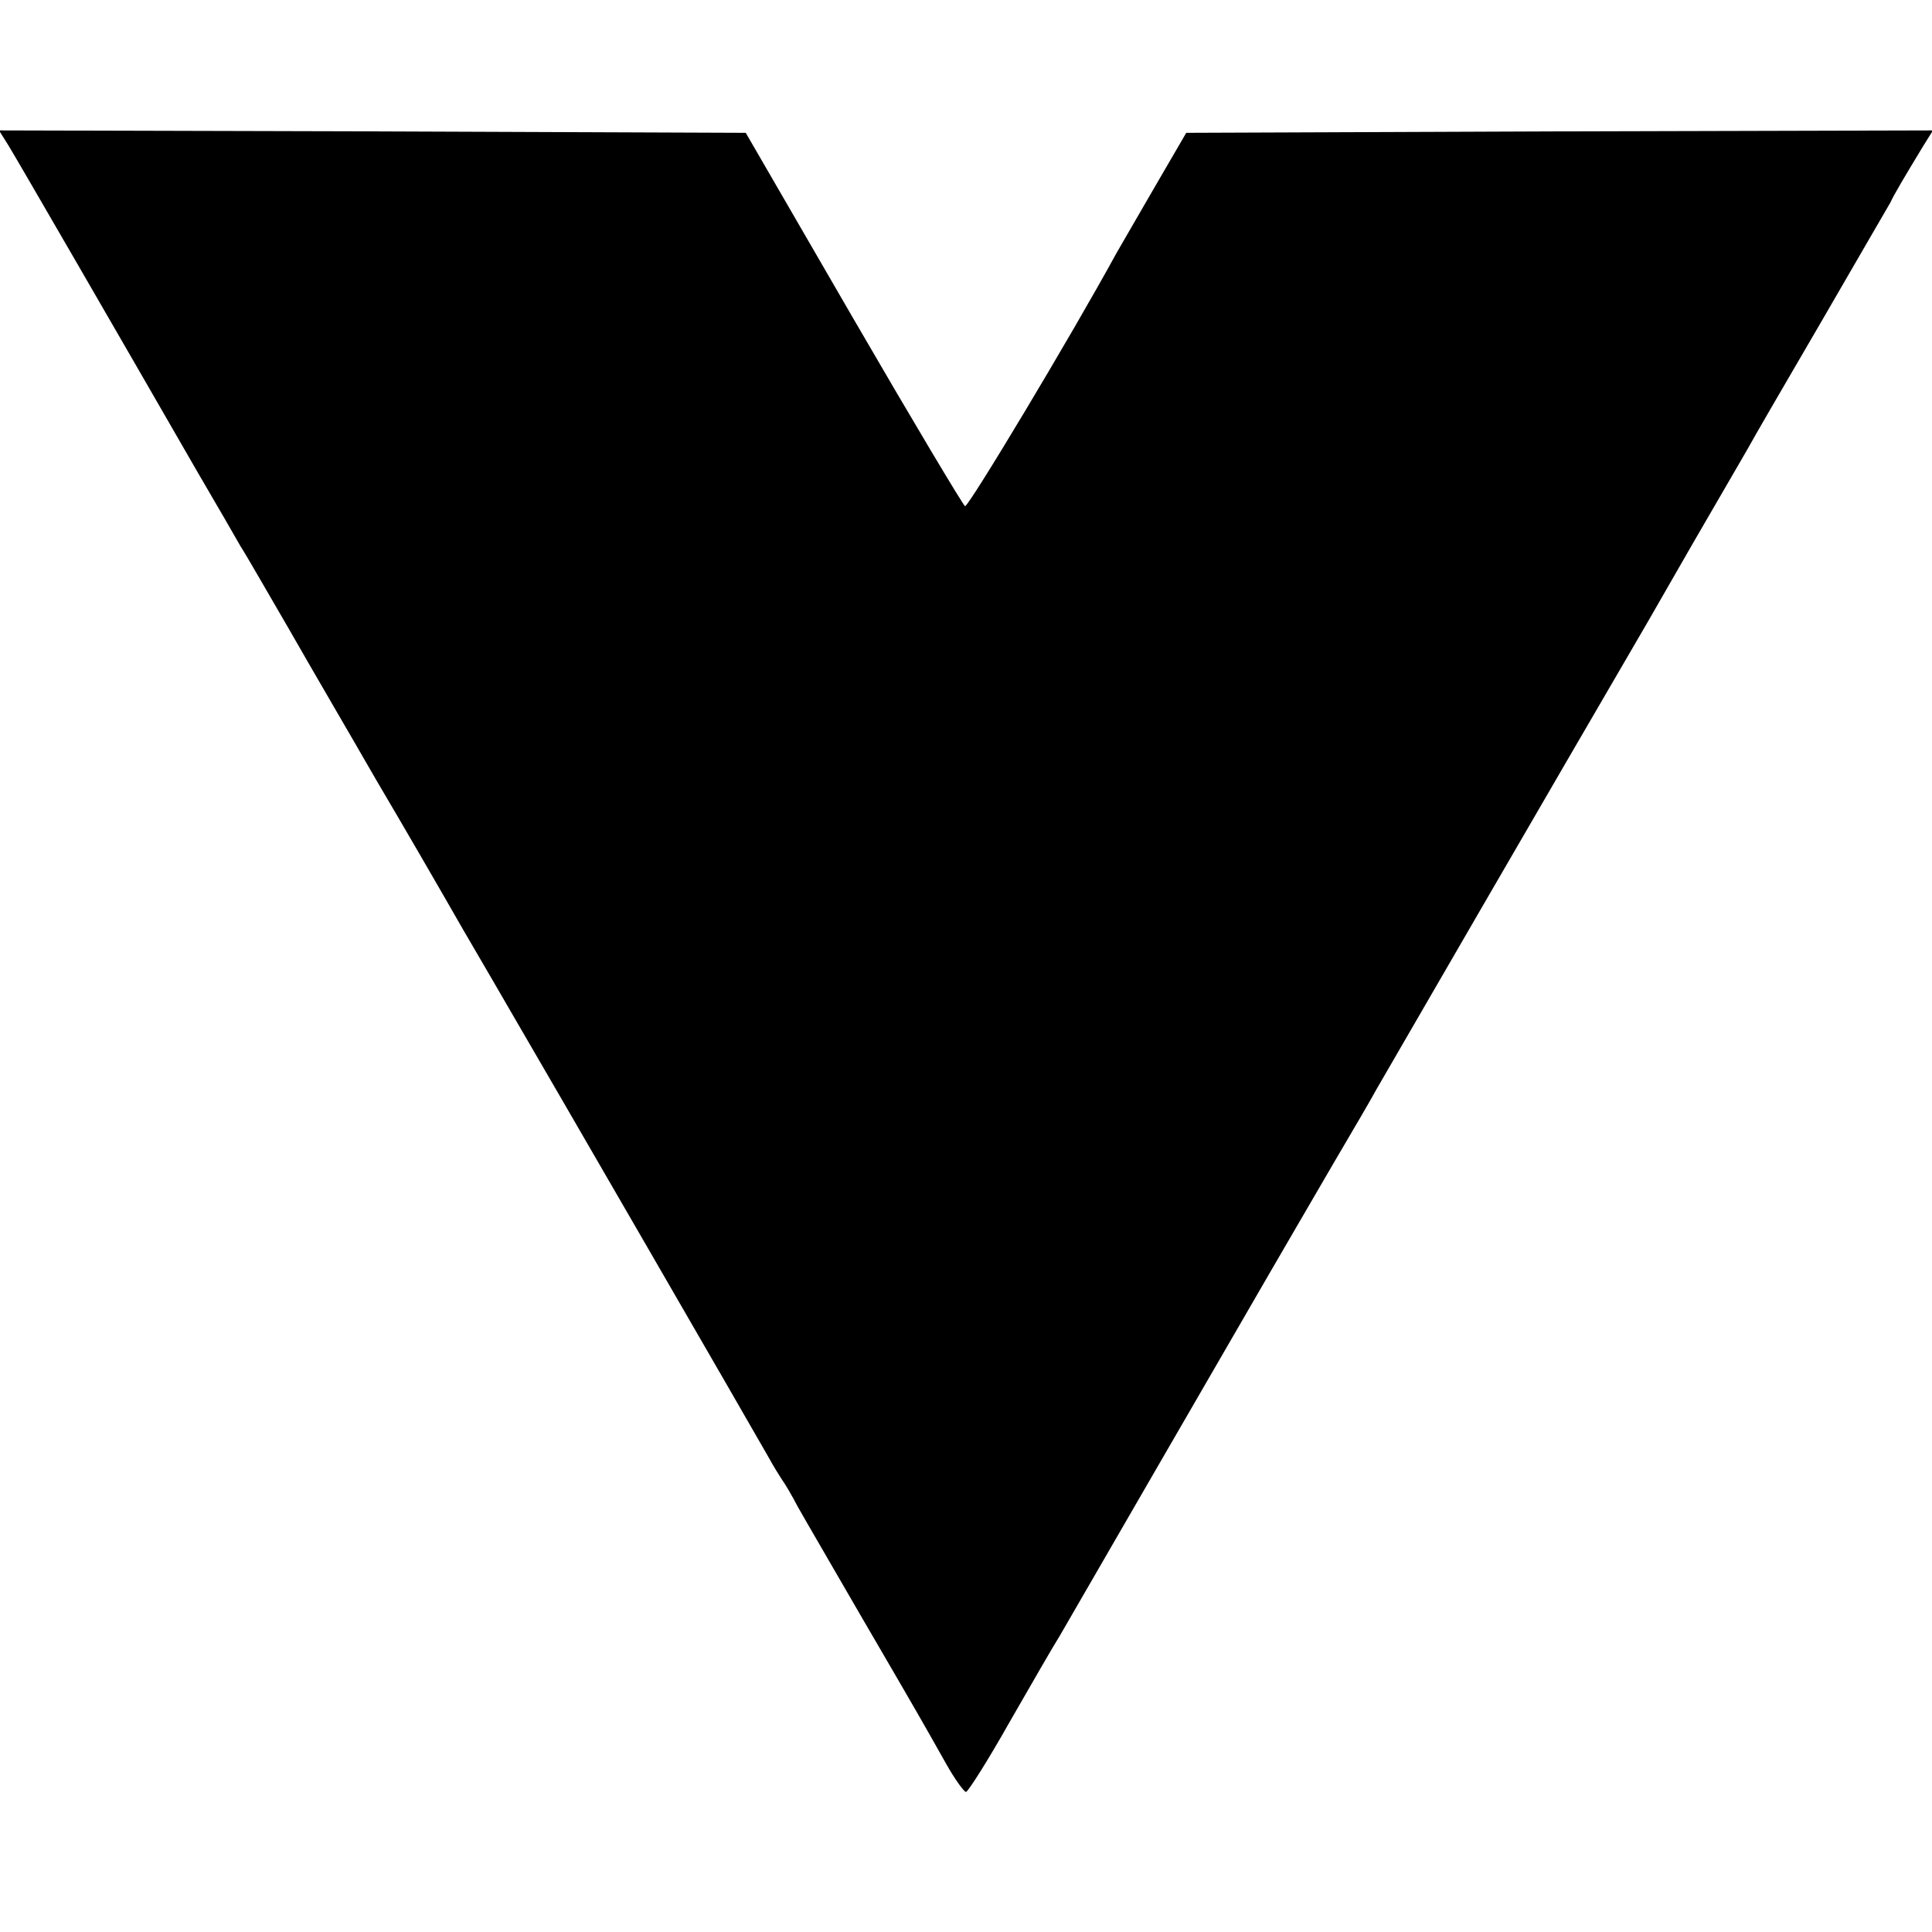
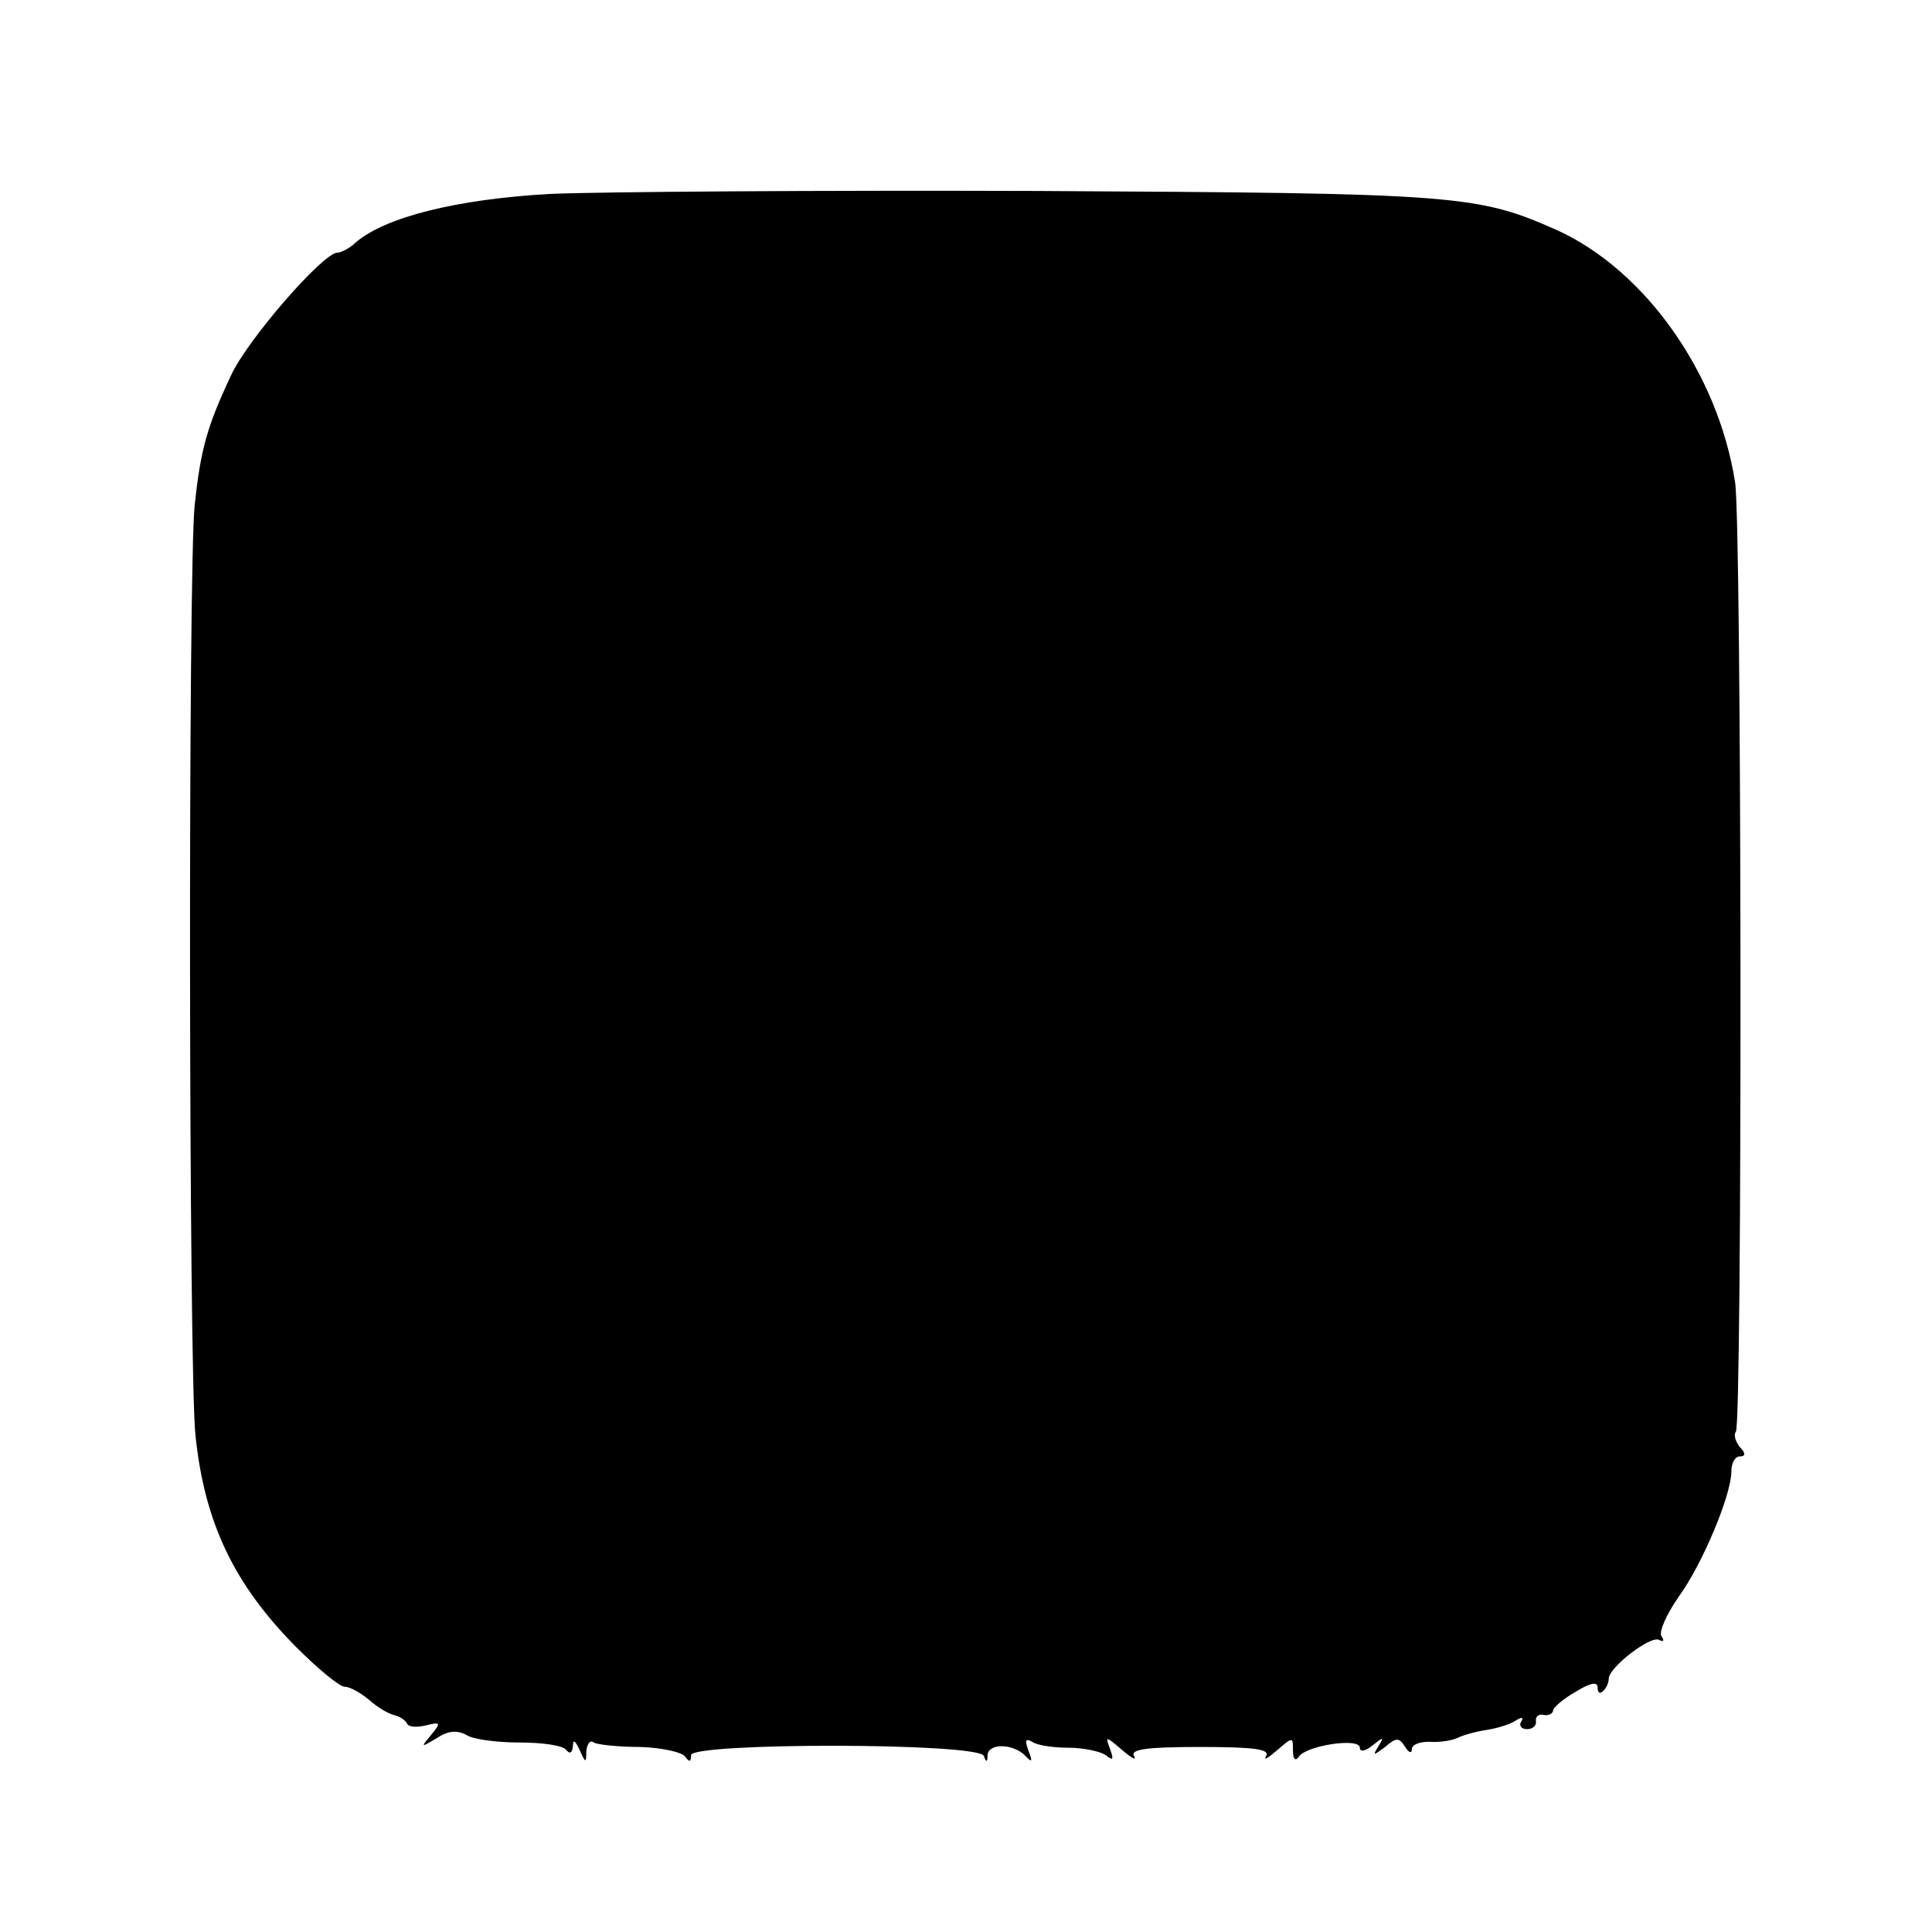
- <svg xmlns="http://www.w3.org/2000/svg" version="1.0" width="400pt" height="400pt" viewBox="0 0 400 400" preserveAspectRatio="xMidYMid meet">
-   <g transform="translate(0,400) scale(0.1,-0.1)" fill="#000000" stroke="none">
-     <path d="M18 3698 c19 -31 229 -394 389 -672 41 -70 82 -141 91 -157 10 -15 54 -92 100 -171 45 -79 127 -219 181 -313 55 -93 136 -233 180 -310 45 -77 88 -151 96 -165 76 -130 508 -877 535 -925 12 -22 26 -44 30 -50 4 -5 19 -30 32 -55 14 -25 74 -128 133 -230 116 -199 125 -215 174 -302 18 -32 37 -58 41 -58 4 0 46 66 91 146 46 80 92 160 103 177 20 35 350 605 438 757 30 52 88 151 128 220 40 68 81 138 90 155 15 26 360 622 563 970 38 66 78 136 89 155 11 19 37 64 58 100 21 36 47 81 58 100 10 19 80 139 154 266 74 128 138 238 142 245 6 14 31 56 68 117 l20 32 -773 -2 -773 -3 -64 -110 c-35 -60 -71 -123 -81 -140 -94 -172 -306 -525 -313 -523 -4 2 -108 176 -231 388 l-223 385 -773 3 -773 2 20 -32z" />
+ <svg xmlns="http://www.w3.org/2000/svg" version="1.0" width="260pt" height="260pt" viewBox="0 0 260 260" preserveAspectRatio="xMidYMid meet">
+   <g transform="translate(0,260) scale(0.1,-0.1)" fill="#000000" stroke="none">
+     <path d="M740 2339 c-125 -7 -221 -31 -261 -65 -8 -8 -20 -14 -25 -14 -19 0 -121 -117 -143 -165 -32 -68 -41 -99 -49 -175 -9 -84 -8 -1165 1 -1251 12 -118 52 -201 135 -285 30 -30 59 -54 66 -54 7 0 21 -8 32 -17 11 -10 26 -19 34 -21 8 -2 16 -7 18 -12 2 -4 13 -5 25 -2 20 5 21 4 7 -13 -14 -17 -14 -17 8 -4 15 10 27 11 40 4 9 -6 42 -10 72 -10 30 0 58 -4 62 -10 5 -6 8 -4 9 5 0 10 3 8 9 -5 8 -18 9 -18 9 -2 1 10 5 16 10 12 5 -3 34 -6 63 -6 29 -1 56 -7 60 -13 6 -8 8 -7 8 2 0 17 386 17 394 -1 3 -9 5 -9 5 1 1 16 33 16 50 0 10 -11 11 -9 5 6 -5 14 -4 17 5 12 7 -5 29 -8 49 -8 20 0 43 -5 50 -10 10 -8 11 -6 6 8 -7 18 -6 18 16 -1 13 -11 20 -15 16 -8 -5 9 18 12 89 12 73 0 94 -3 89 -12 -4 -7 2 -3 14 7 22 19 22 19 22 0 0 -11 3 -15 8 -8 10 15 82 26 82 12 0 -6 7 -5 17 3 15 12 16 12 8 -1 -8 -13 -7 -13 9 -1 15 13 19 13 27 0 5 -8 9 -9 9 -3 0 6 10 10 23 10 12 -1 29 1 38 5 8 4 26 9 40 11 13 2 30 7 38 12 9 6 12 5 8 -1 -3 -5 0 -10 8 -10 8 0 13 5 12 11 -1 6 4 10 11 8 6 -1 12 2 12 6 0 4 14 16 30 25 21 13 30 14 30 6 0 -7 3 -9 7 -5 5 4 8 12 8 17 0 15 57 59 68 52 6 -3 7 -1 3 5 -4 6 7 30 23 53 32 44 71 137 71 169 0 11 5 20 11 20 8 0 9 4 0 13 -6 8 -8 17 -5 20 9 9 8 1224 -1 1278 -23 147 -121 285 -239 339 -108 48 -133 50 -699 53 -292 1 -588 -1 -657 -4z" />
  </g>
</svg>
